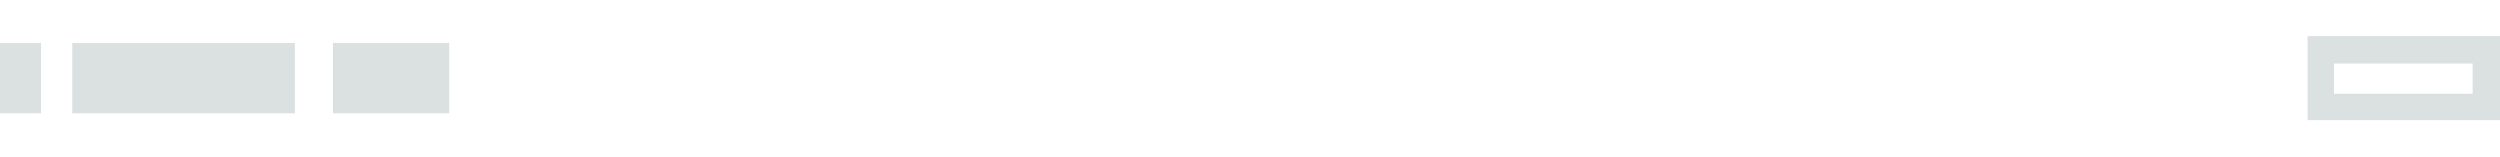
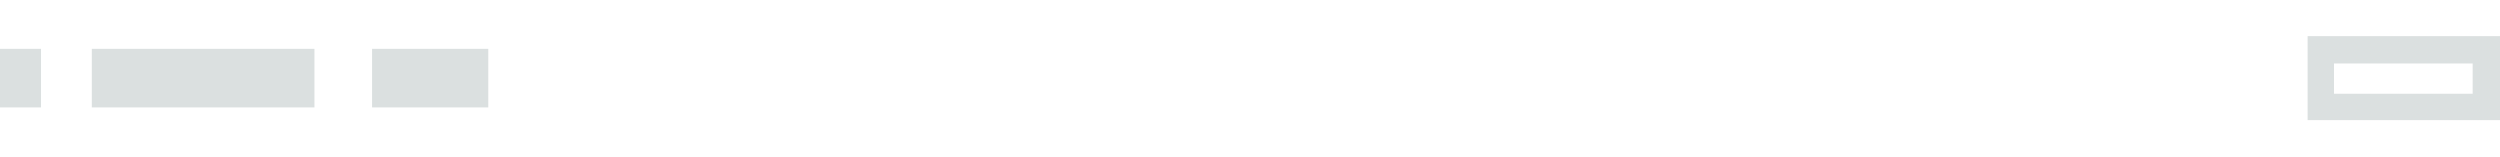
<svg xmlns="http://www.w3.org/2000/svg" version="1.1" id="Layer_1" x="0px" y="0px" viewBox="0 0 256 16" style="enable-background:new 0 0 256 16;" xml:space="preserve">
  <style type="text/css">
	.st0{fill:#DBE0E0;}
</style>
-   <rect y="4.4" class="st0" width="4.2" height="7.2" />
-   <rect x="7.4" y="4.4" class="st0" width="22.8" height="7.2" />
-   <rect x="34.1" y="4.4" class="st0" width="11.9" height="7.2" />
+   <rect y="5" class="st0" width="4.2" height="6" />
+   <rect x="9.4" y="5" class="st0" width="22.8" height="6" />
+   <rect x="38.1" y="5" class="st0" width="11.9" height="6" />
  <g>
    <path class="st0" d="M253.2,6.5v3.1H239V6.5H253.2 M256,3.7h-19.7v8.6H256V3.7L256,3.7z" />
  </g>
</svg>
